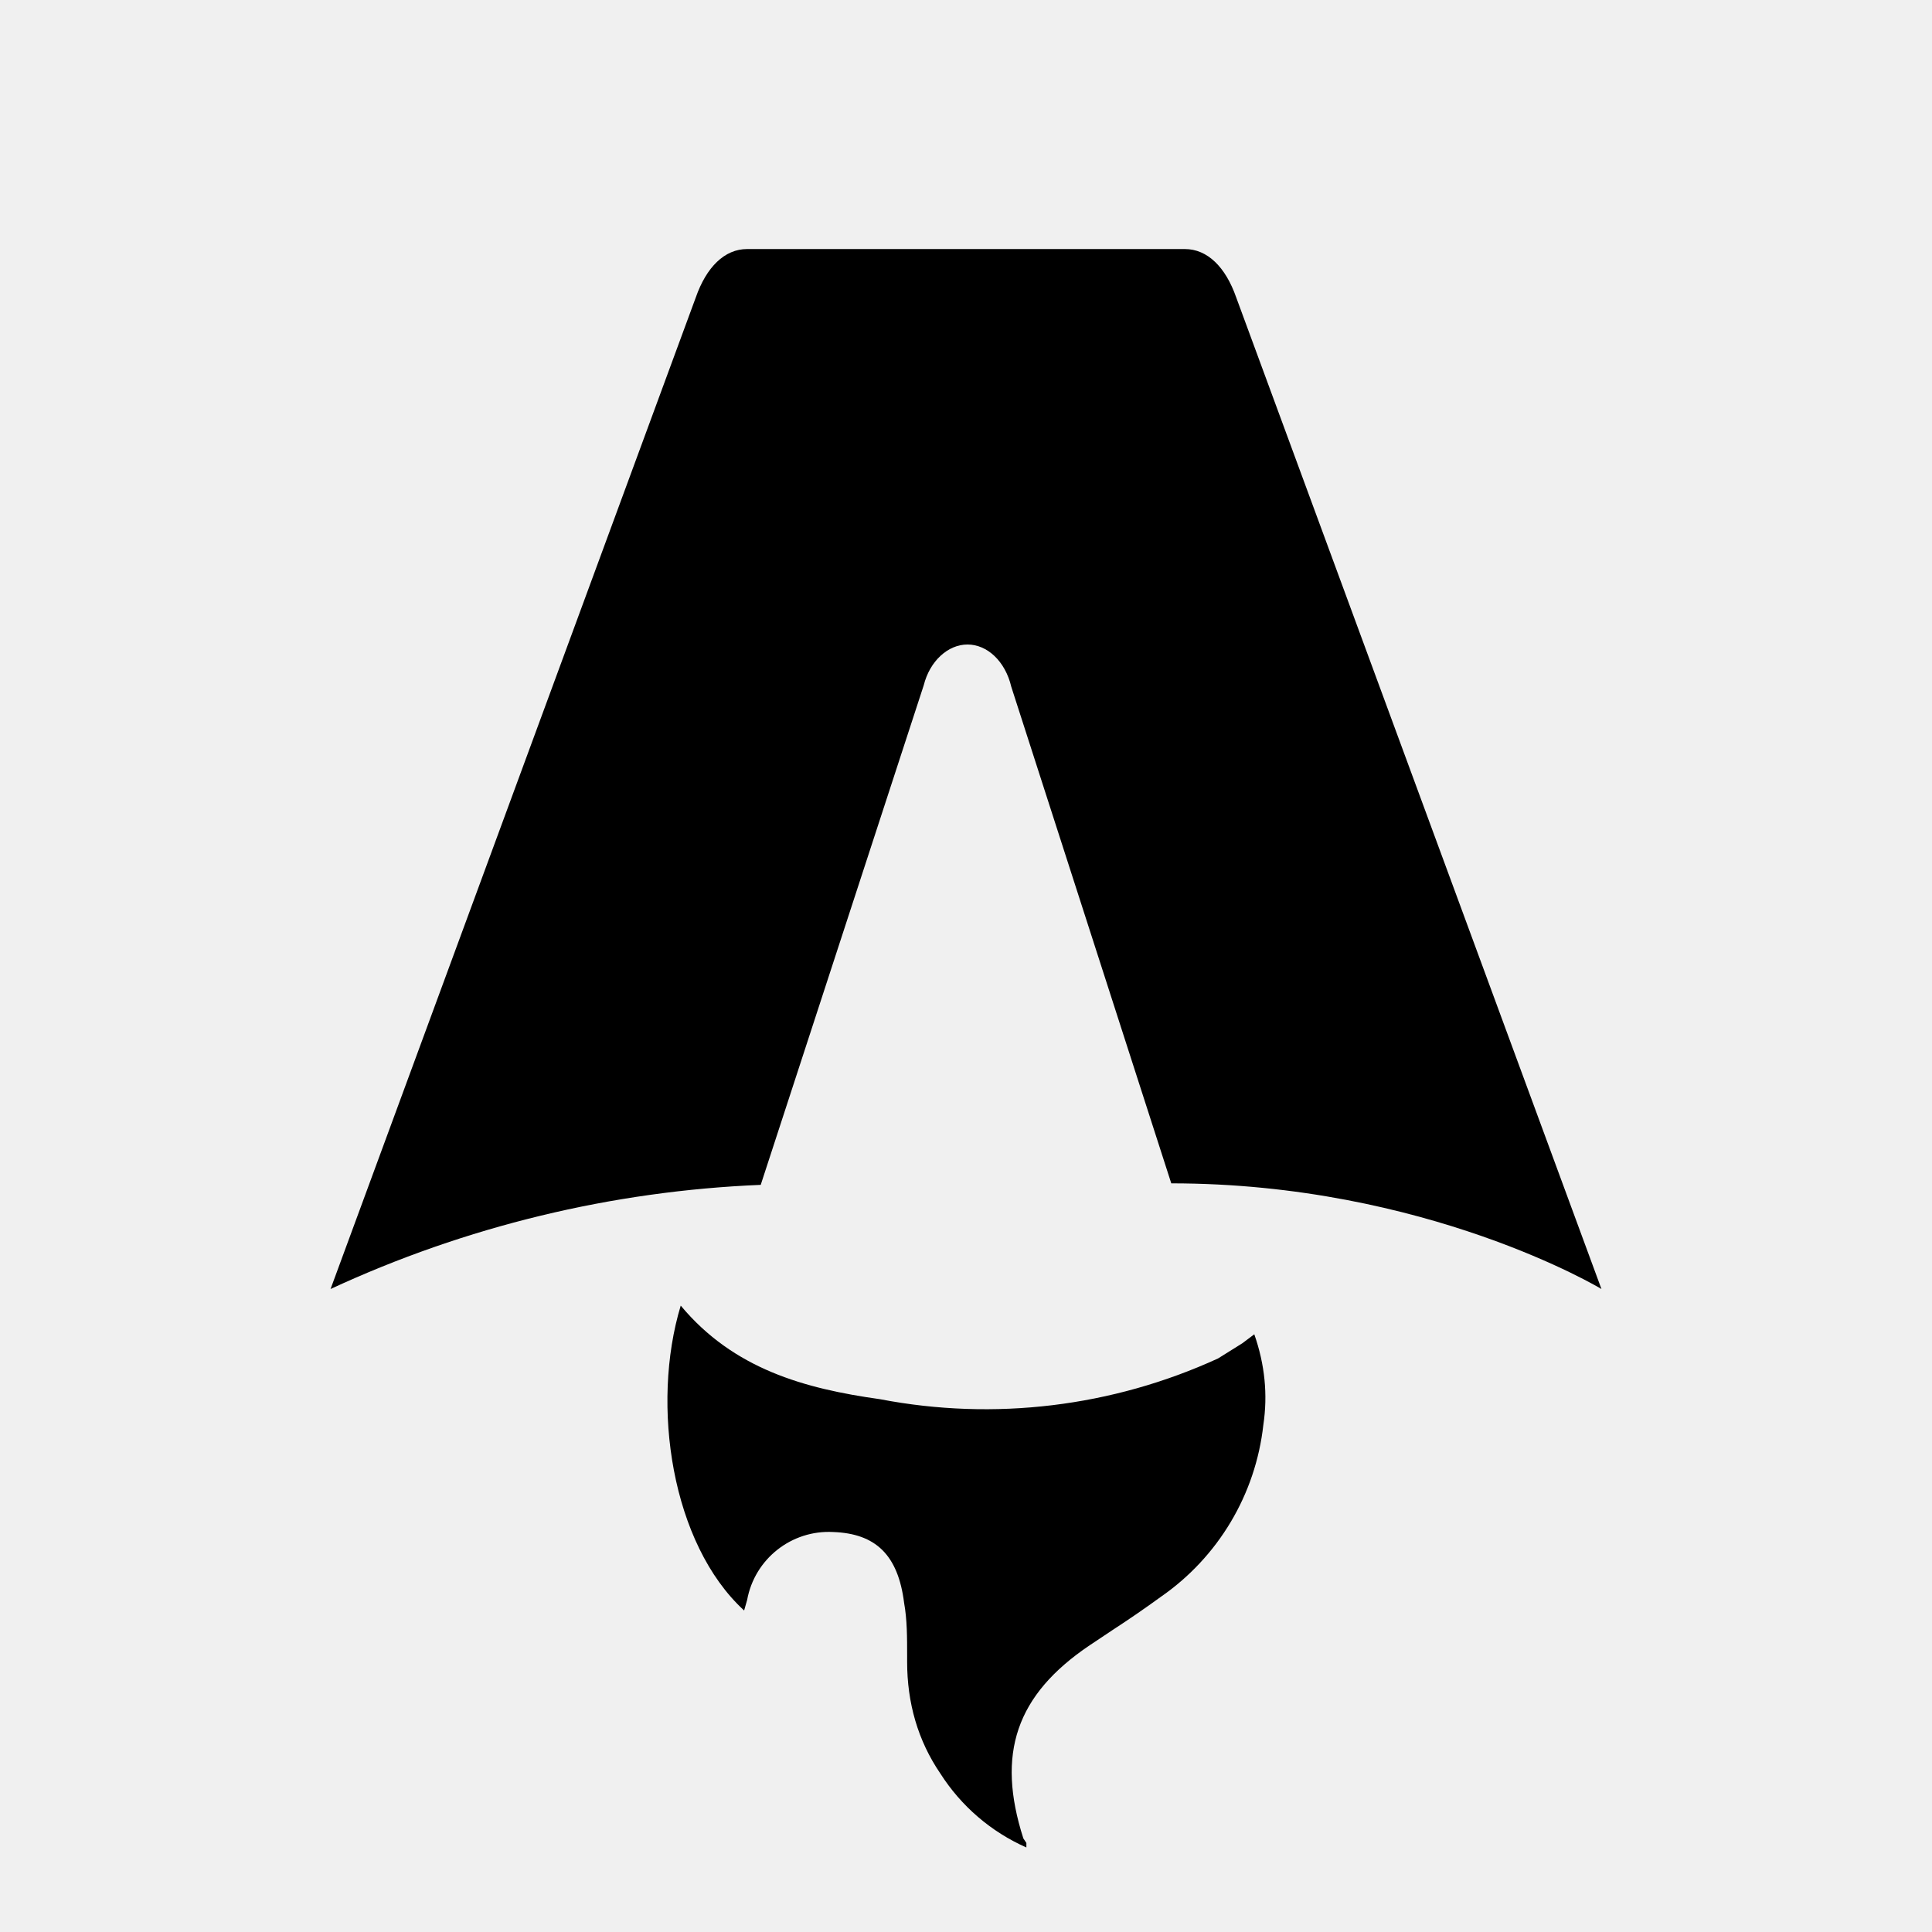
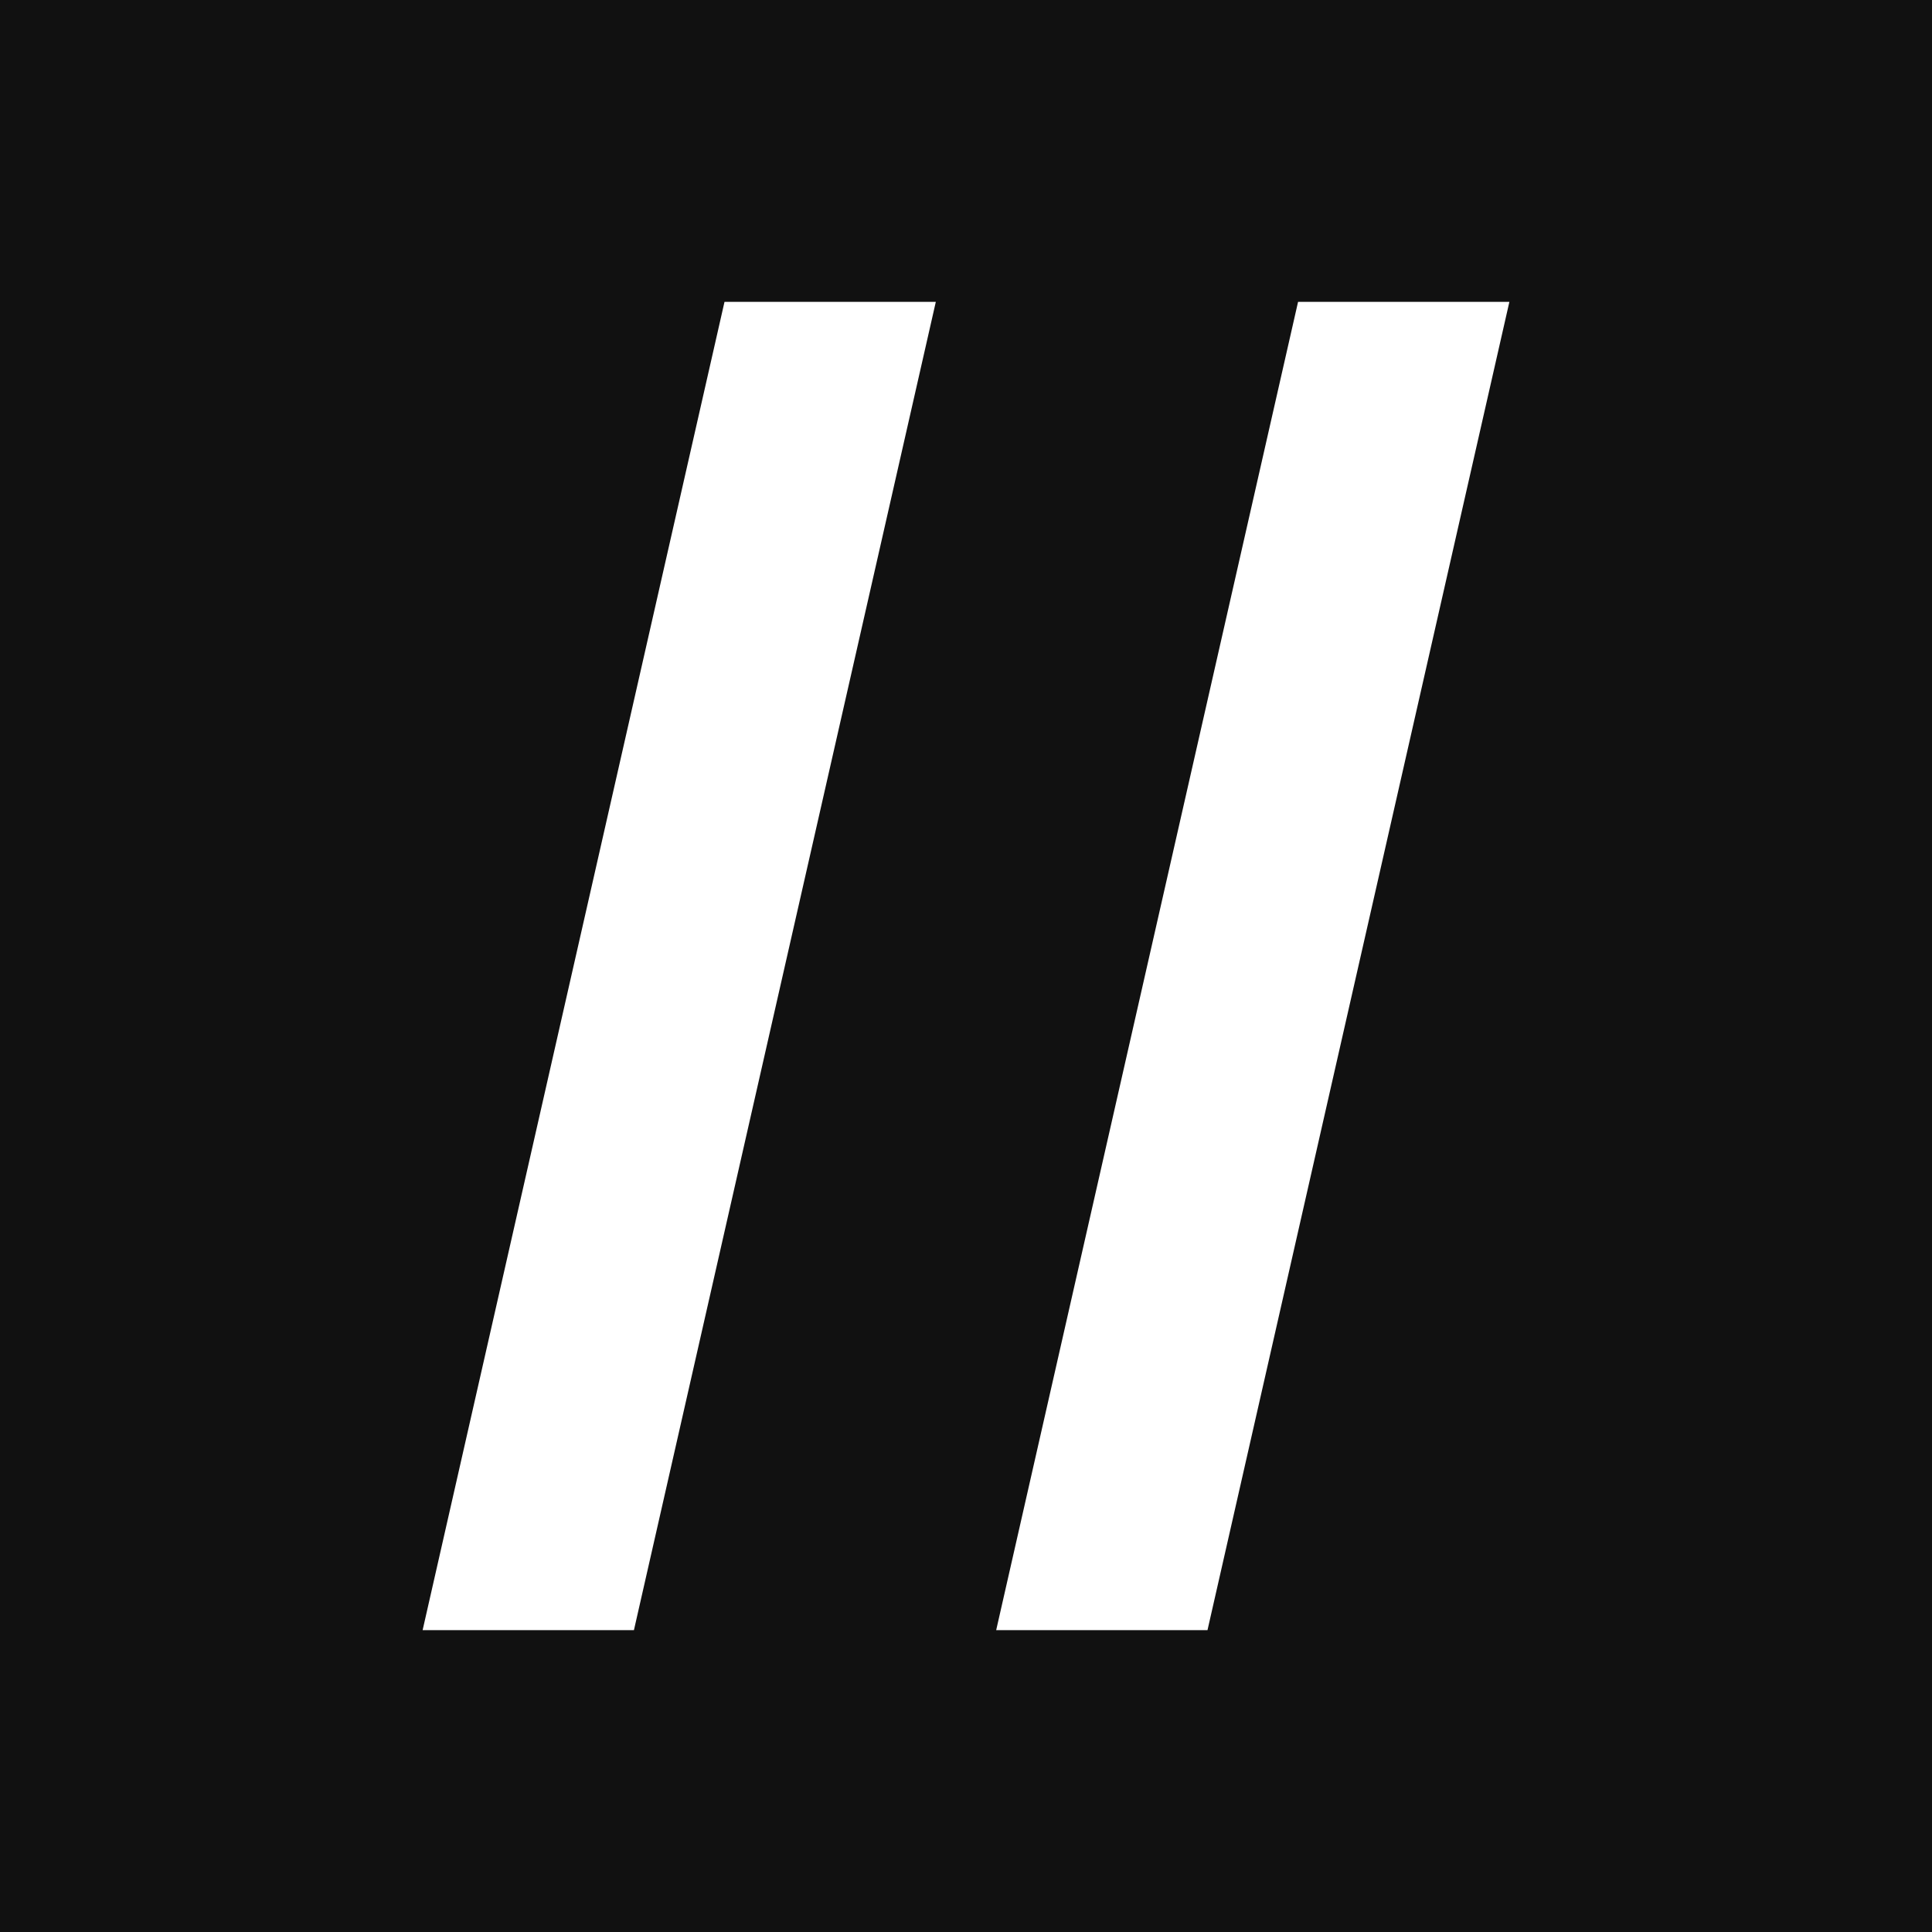
- <svg xmlns="http://www.w3.org/2000/svg" fill="none" viewBox="0 0 128 128">
-   <path d="M50.4 78.5a75.1 75.1 0 0 0-28.5 6.9l24.2-65.7c.7-2 1.9-3.2 3.4-3.2h29c1.5 0 2.7 1.2 3.4 3.2l24.2 65.7s-11.6-7-28.5-7L67 45.5c-.4-1.7-1.6-2.8-2.9-2.8-1.3 0-2.5 1.1-2.9 2.7L50.4 78.5Zm-1.1 28.2Zm-4.2-20.2c-2 6.6-.6 15.8 4.2 20.2a17.5 17.5 0 0 1 .2-.7 5.5 5.5 0 0 1 5.7-4.5c2.8.1 4.3 1.5 4.7 4.7.2 1.1.2 2.3.2 3.5v.4c0 2.7.7 5.2 2.2 7.4a13 13 0 0 0 5.7 4.9v-.3l-.2-.3c-1.8-5.6-.5-9.5 4.4-12.8l1.5-1a73 73 0 0 0 3.2-2.2 16 16 0 0 0 6.8-11.4c.3-2 .1-4-.6-6l-.8.6-1.6 1a37 37 0 0 1-22.4 2.7c-5-.7-9.7-2-13.2-6.2Z" />
-   <style>
-         path { fill: #000; }
-         @media (prefers-color-scheme: dark) {
-             path { fill: #FFF; }
-         }
-     </style>
+ <svg xmlns="http://www.w3.org/2000/svg" viewBox="0 0 32 32">
+   <rect width="32" height="32" fill="#111111" />
+   <path d="M12 5 L7 27 L10.5 27 L15.5 5 Z" fill="#ffffff" />
+   <path d="M21.5 5 L16.5 27 L20 27 L25 5 Z" fill="#ffffff" />
</svg>
